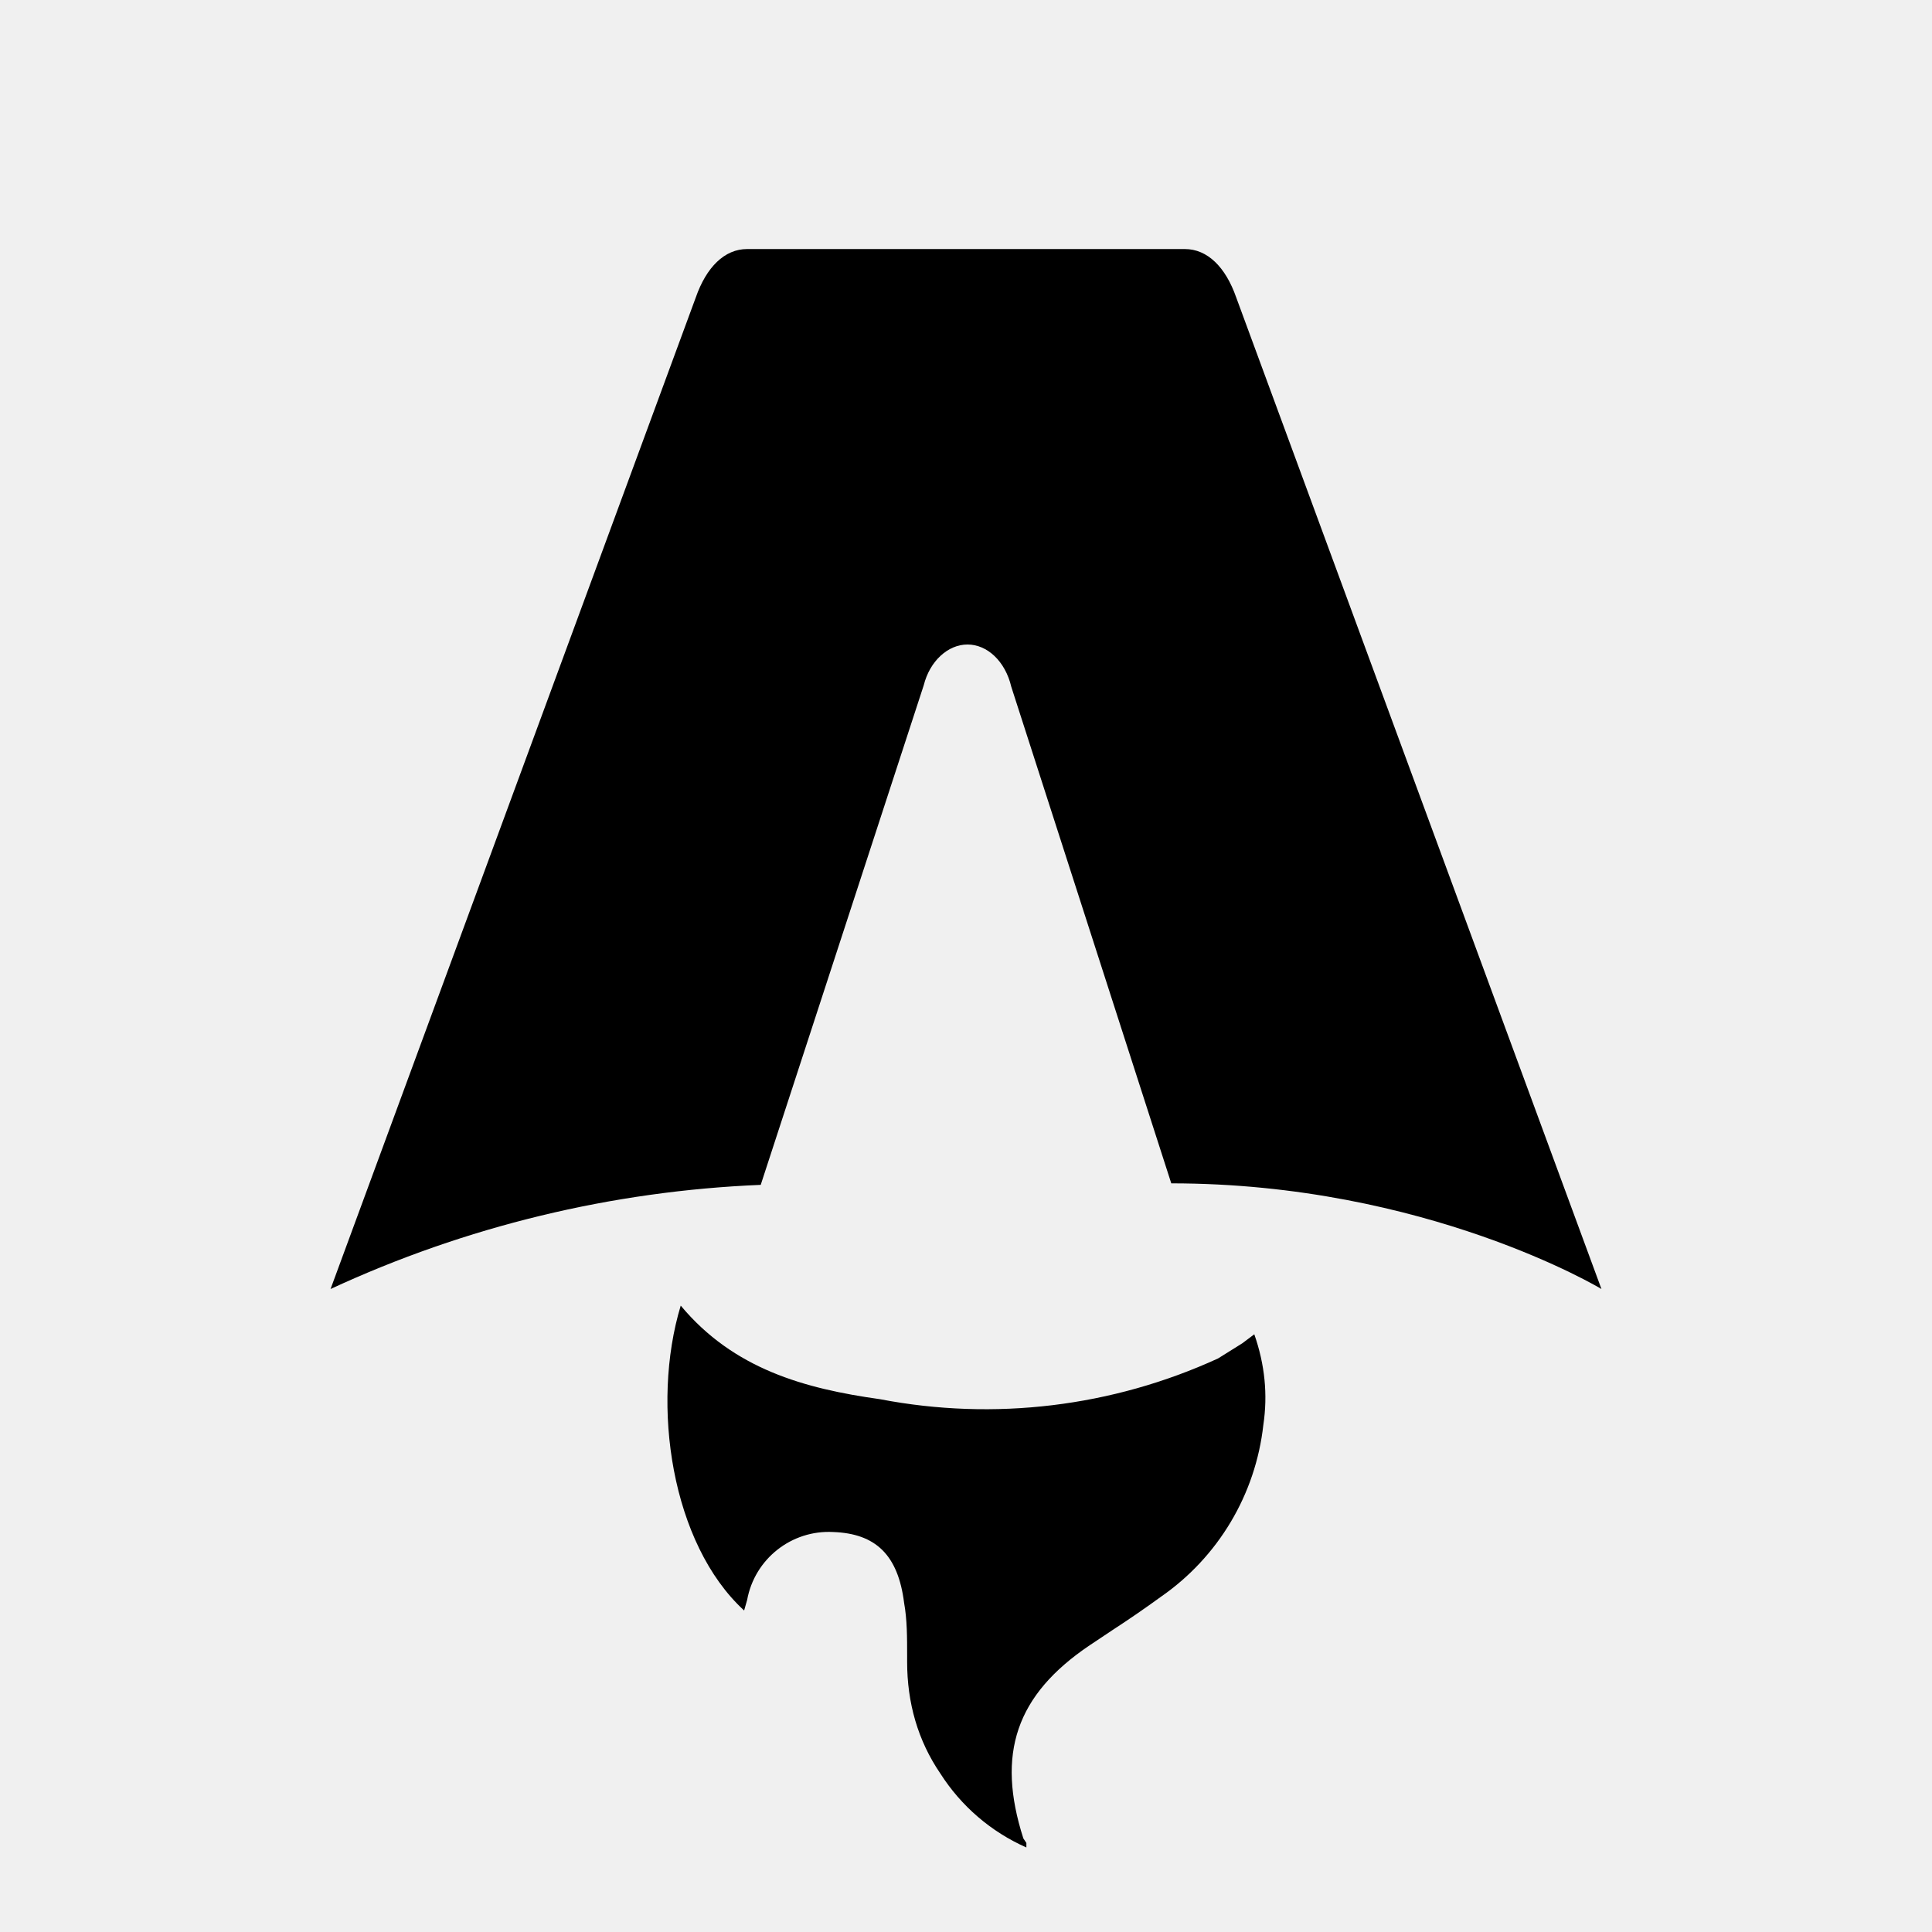
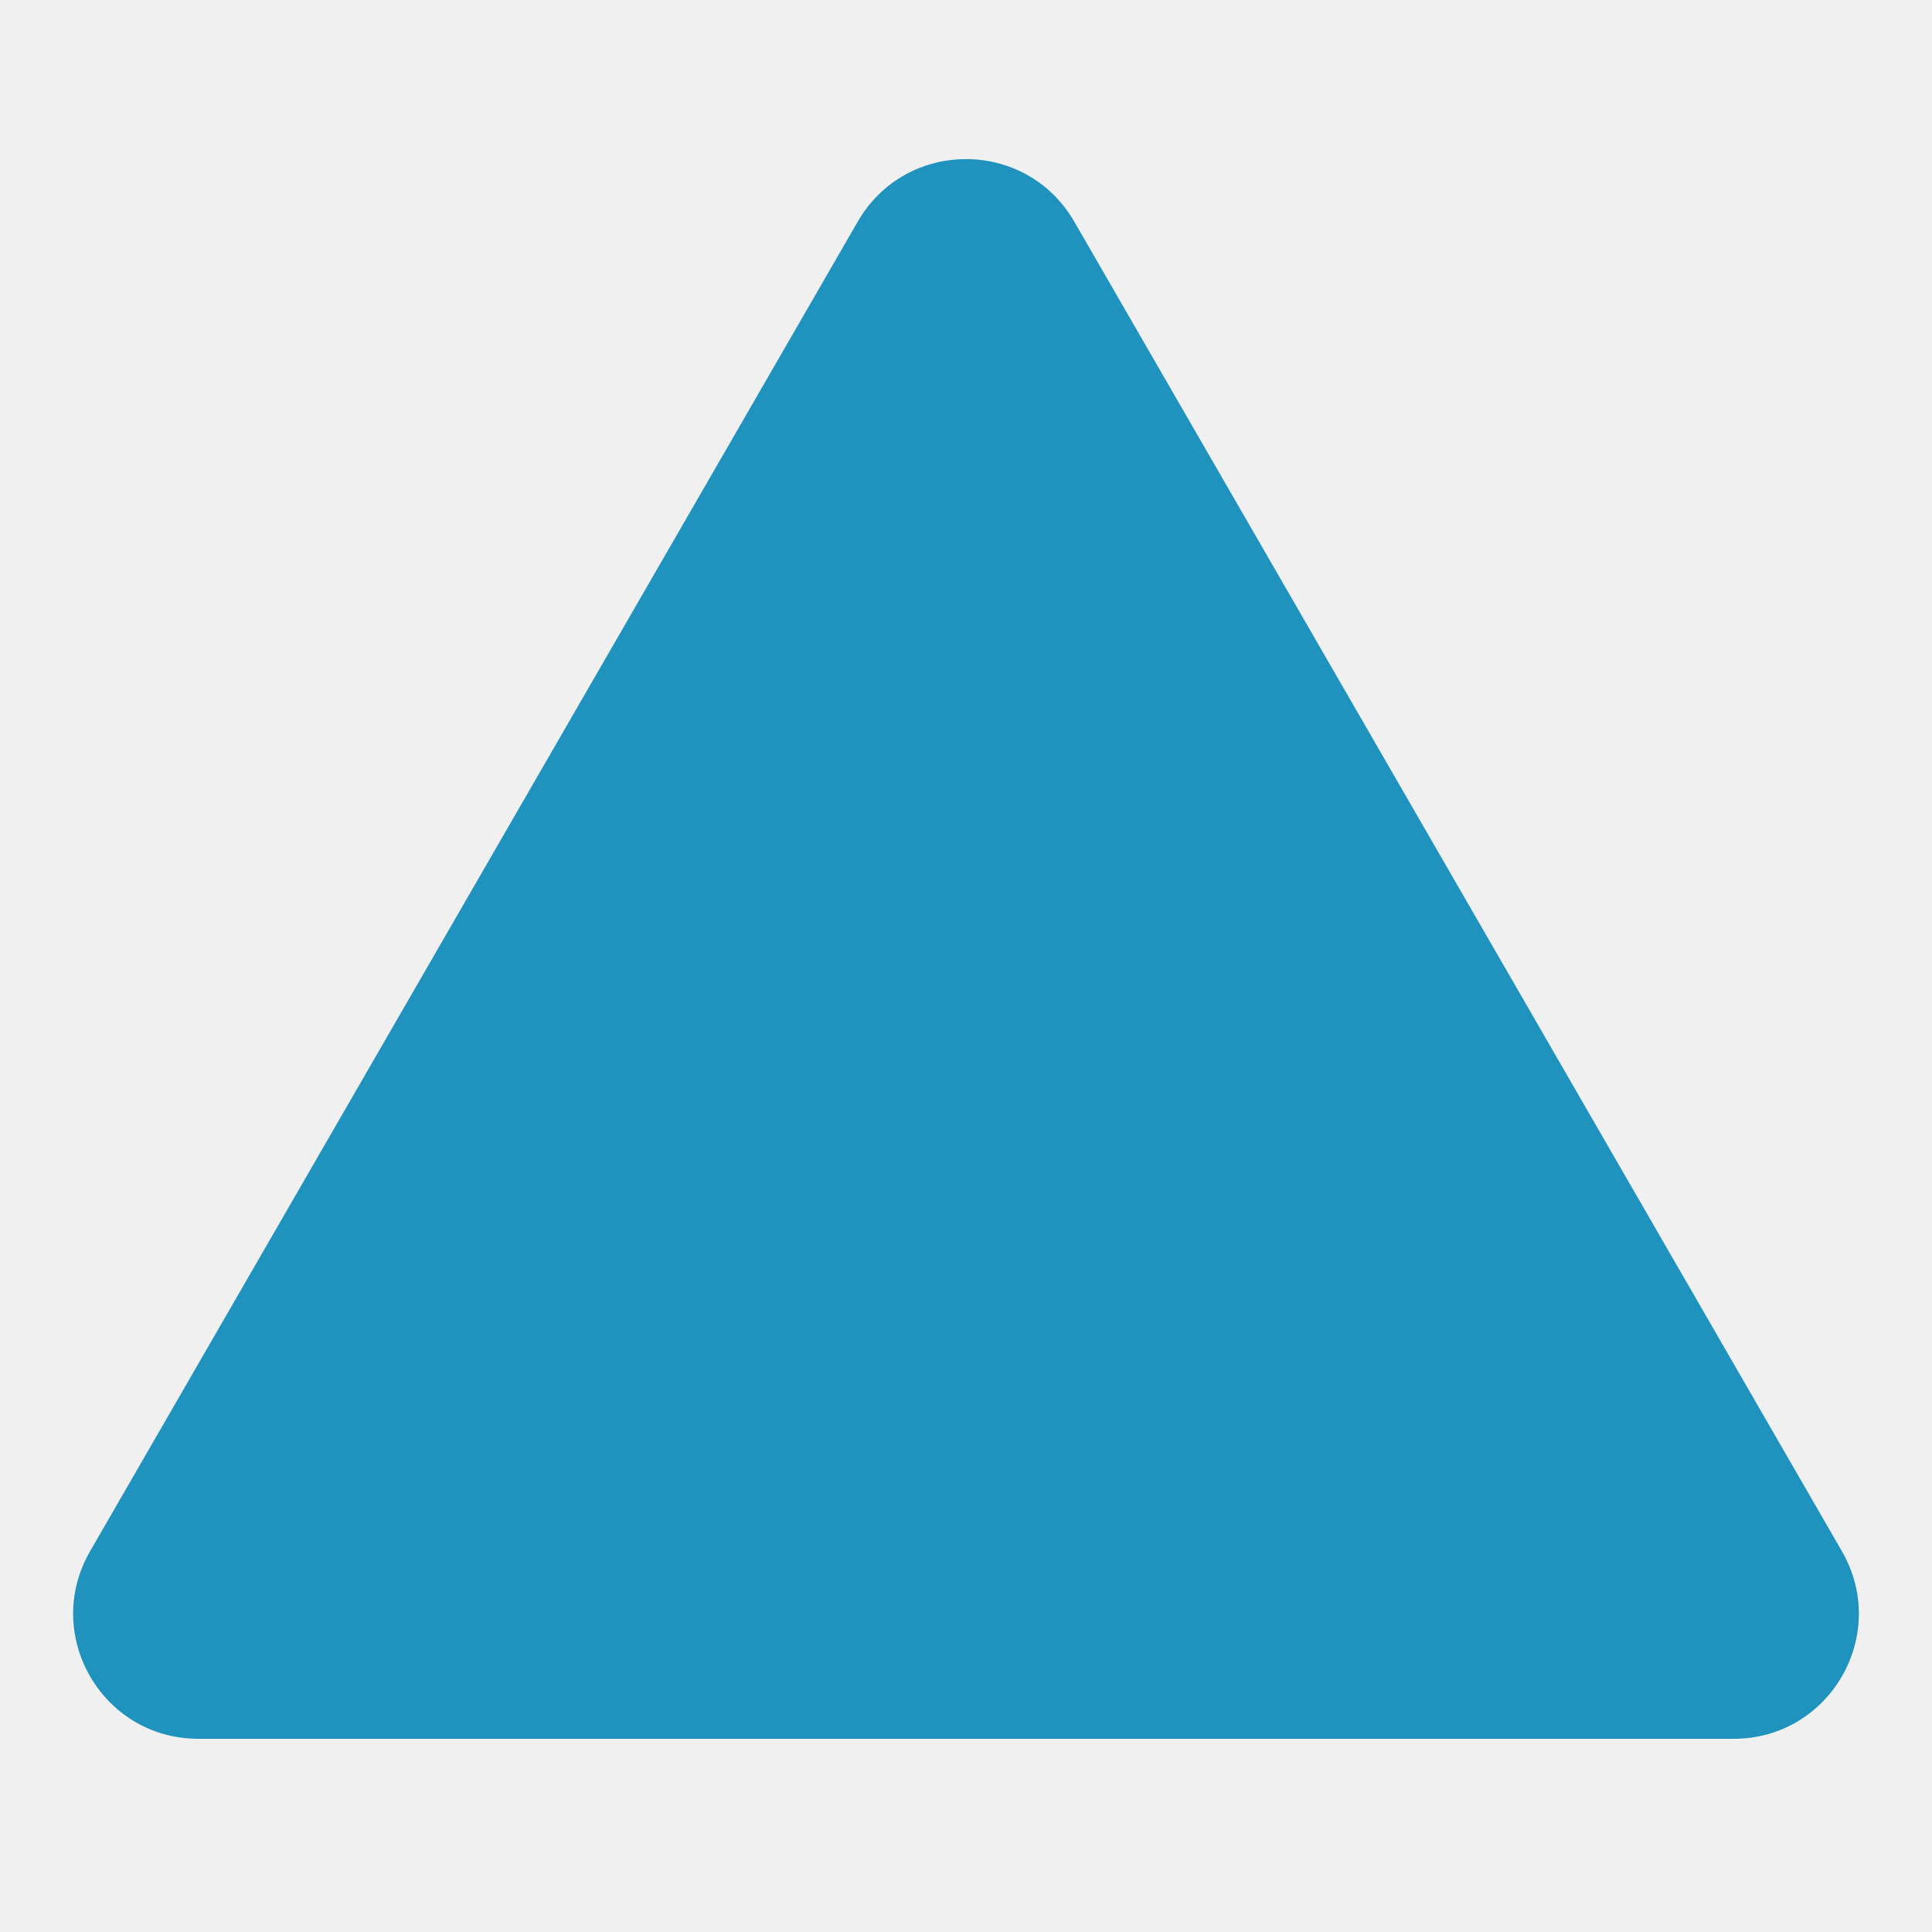
- <svg xmlns="http://www.w3.org/2000/svg" fill="none" viewBox="0 0 128 128">
-   <path d="M50.4 78.5a75.1 75.1 0 0 0-28.5 6.9l24.2-65.7c.7-2 1.9-3.2 3.4-3.2h29c1.5 0 2.7 1.2 3.4 3.2l24.2 65.7s-11.6-7-28.5-7L67 45.5c-.4-1.7-1.6-2.8-2.9-2.8-1.3 0-2.5 1.1-2.9 2.7L50.4 78.5Zm-1.1 28.2Zm-4.2-20.2c-2 6.6-.6 15.8 4.2 20.2a17.5 17.5 0 0 1 .2-.7 5.5 5.5 0 0 1 5.7-4.5c2.8.1 4.3 1.5 4.7 4.7.2 1.1.2 2.3.2 3.5v.4c0 2.7.7 5.2 2.2 7.4a13 13 0 0 0 5.7 4.9v-.3l-.2-.3c-1.8-5.6-.5-9.5 4.4-12.8l1.5-1a73 73 0 0 0 3.2-2.2 16 16 0 0 0 6.8-11.4c.3-2 .1-4-.6-6l-.8.6-1.6 1a37 37 0 0 1-22.4 2.7c-5-.7-9.7-2-13.2-6.2Z" />
-   <style>
-         path { fill: #000; }
-         @media (prefers-color-scheme: dark) {
-             path { fill: #FFF; }
-         }
-     </style>
+ <svg xmlns="http://www.w3.org/2000/svg" width="170" height="170" viewBox="0 0 170 170" fill="none">
+   <g clip-path="url(#clip0_179_3)">
+     <path d="M75.474 19.5C79.708 12.167 90.292 12.167 94.526 19.5L162.076 136.5C166.31 143.833 161.018 153 152.55 153H17.45C8.982 153 3.69 143.833 7.924 136.5L75.474 19.5Z" fill="#1F92BE" />
+   </g>
+   <defs>
+     <clipPath id="clip0_179_3">
+       <rect width="170" height="170" fill="white" />
+     </clipPath>
+   </defs>
</svg>
